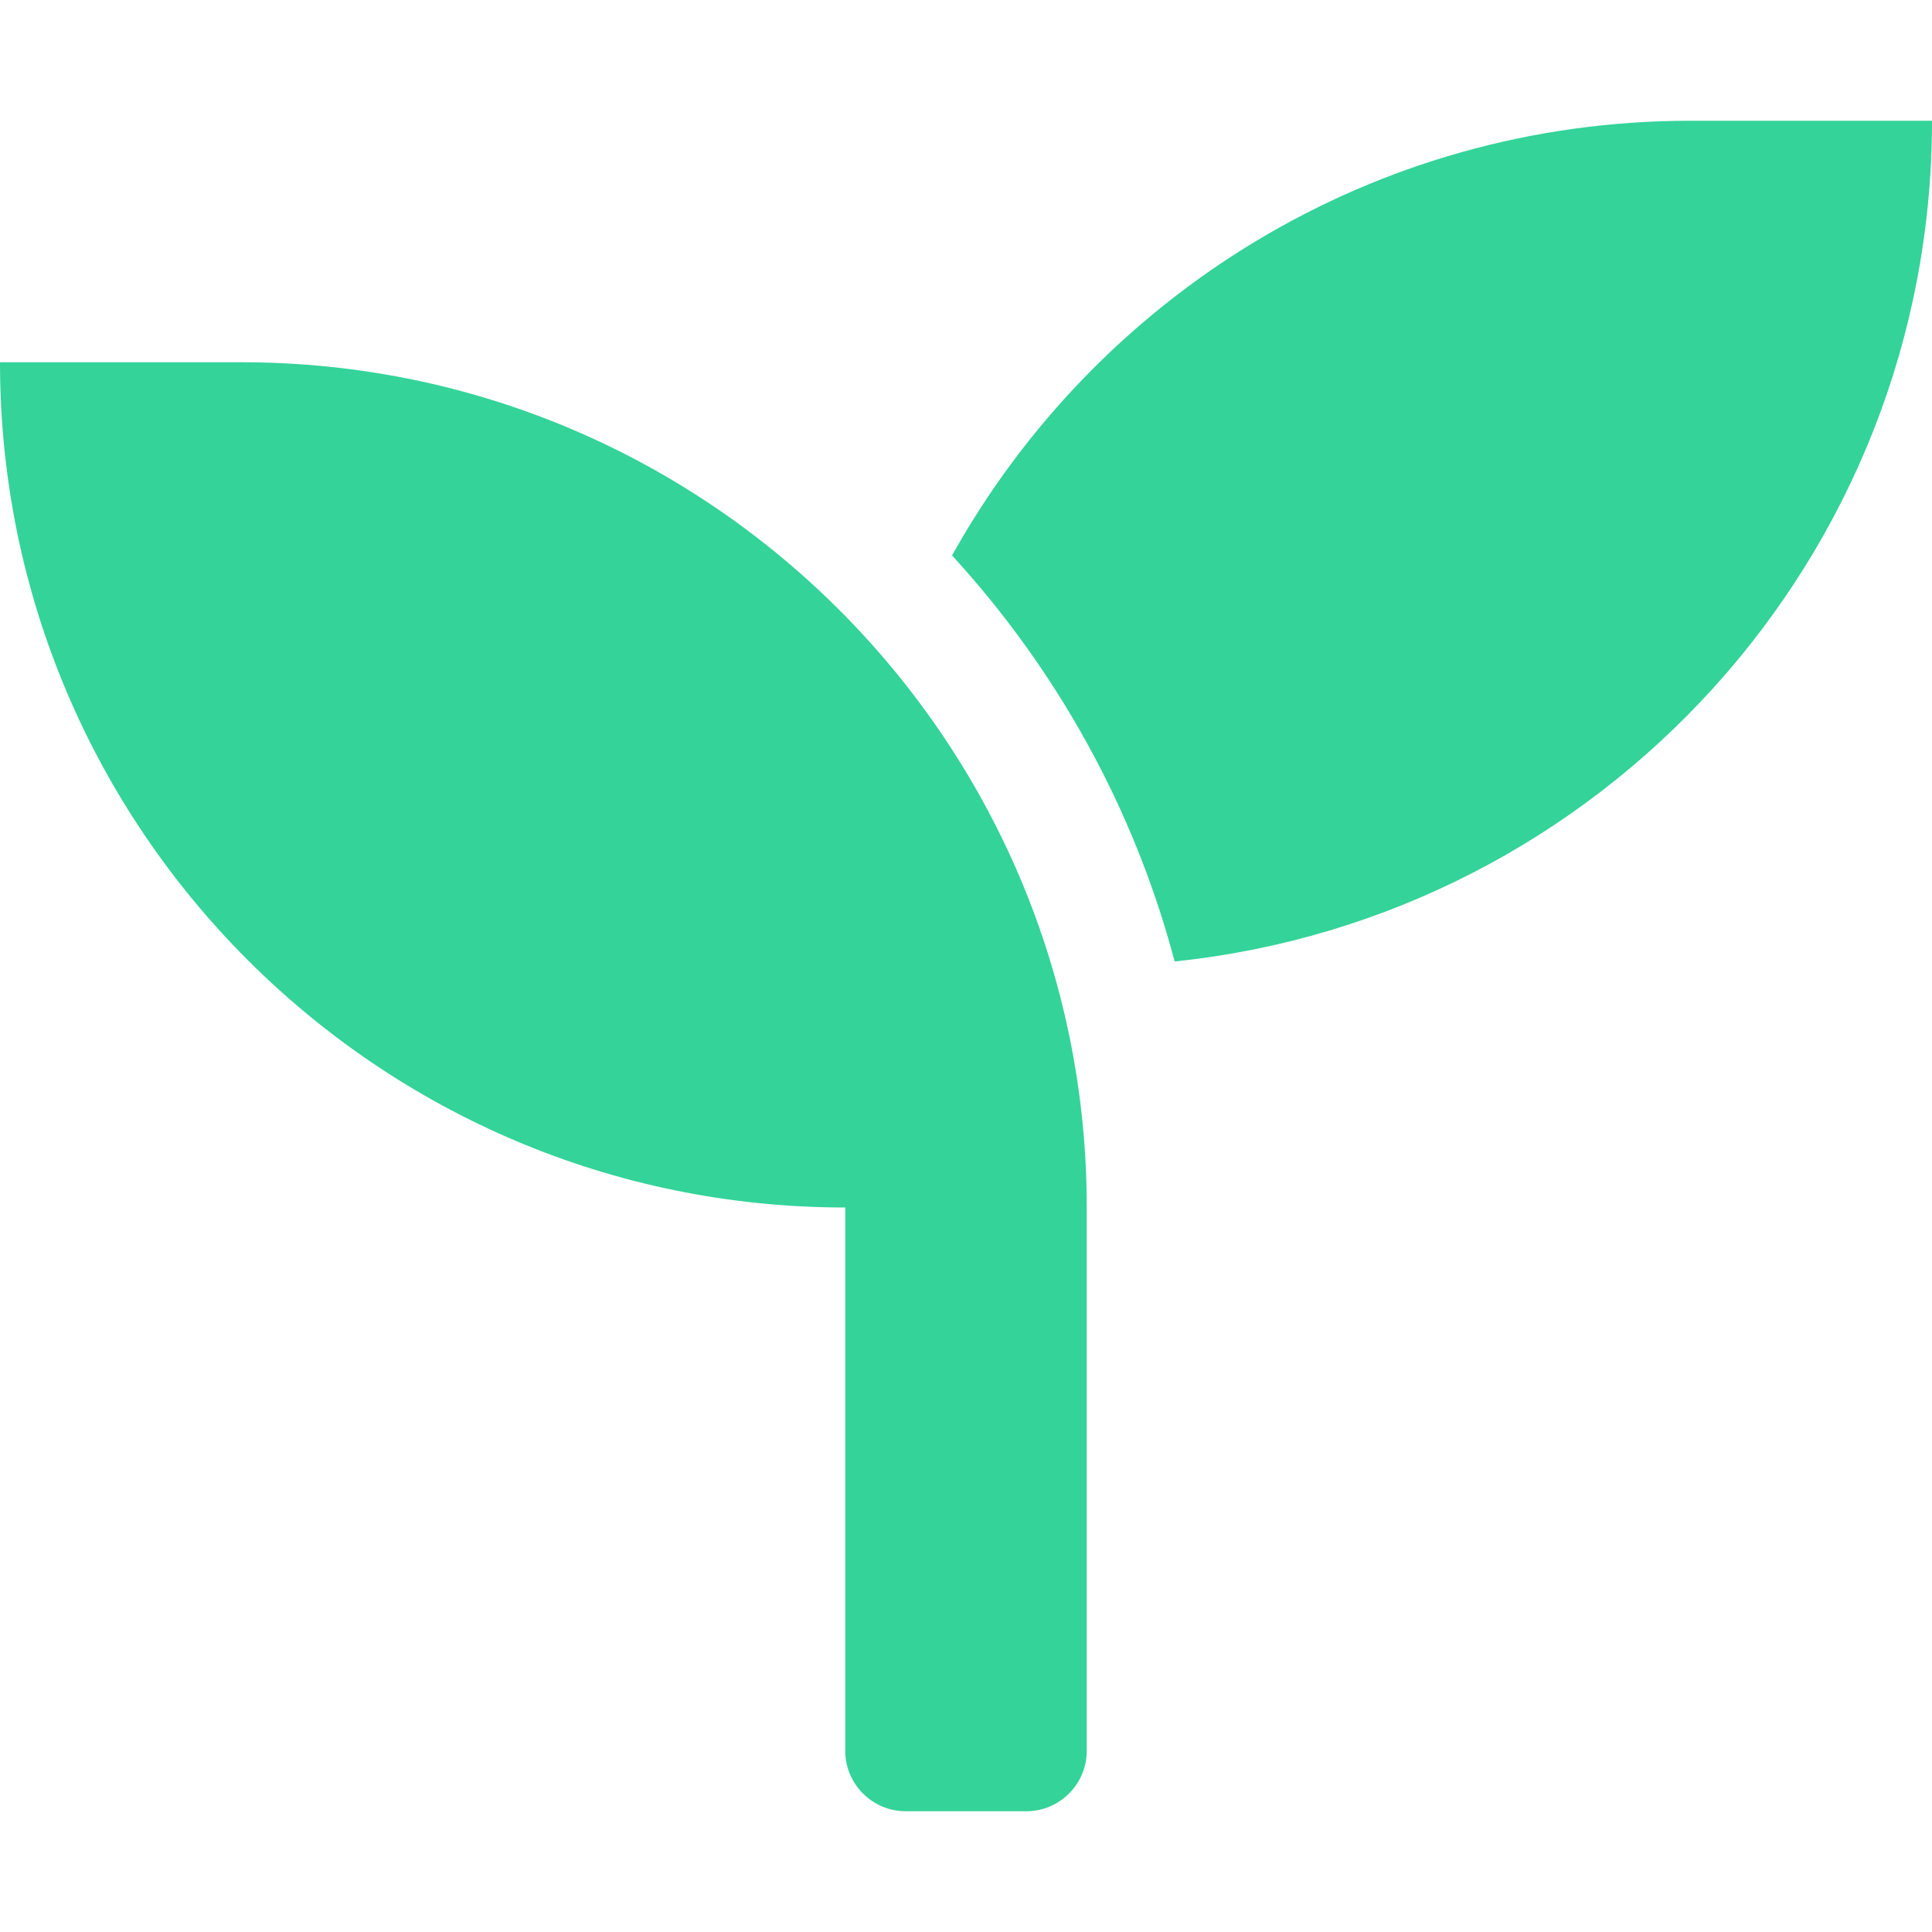
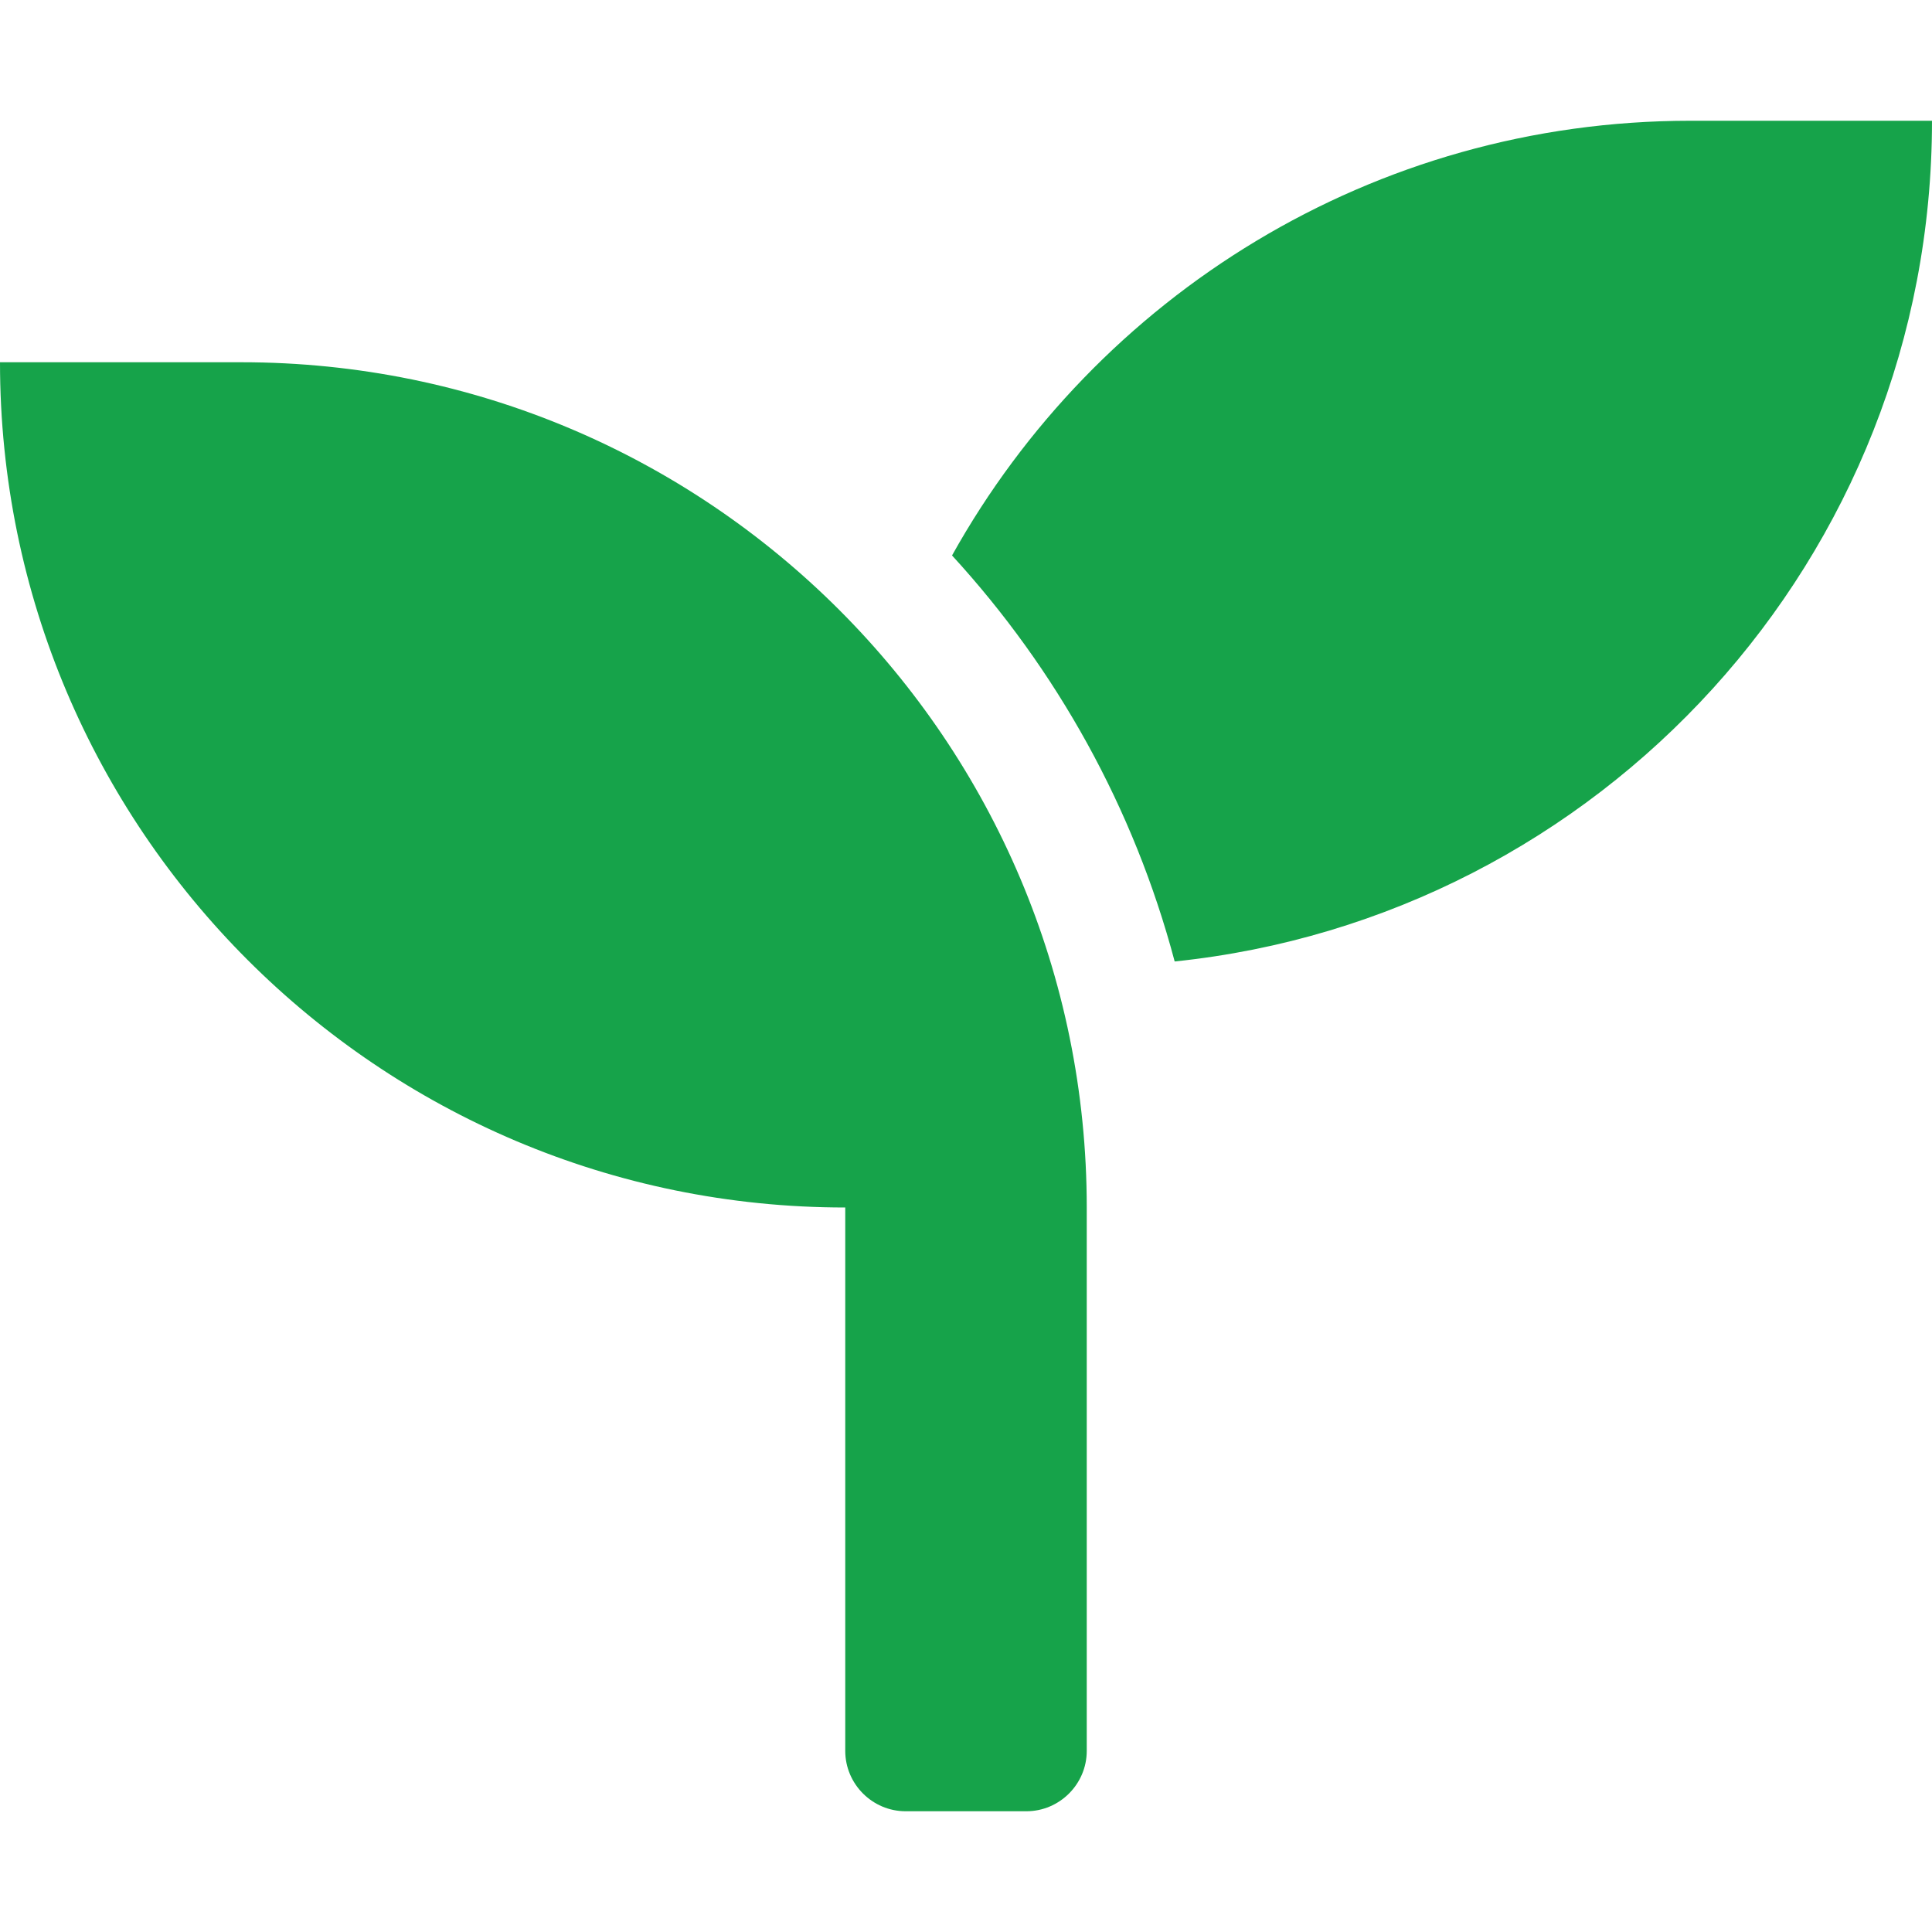
<svg xmlns="http://www.w3.org/2000/svg" aria-hidden="true" focusable="false" data-prefix="fas" data-icon="seedling" class="svg-inline--fa fa-seedling fa-w-16" role="img" viewBox="0 0 512 512">
-   <path fill="#34d399" d="M64 96H0c0 123.7 100.3 224 224 224v144c0 8.8 7.2 16 16 16h32c8.8 0 16-7.2 16-16V320C288 196.3 187.7 96 64 96zm384-64c-84.2 0-157.4 46.5-195.7 115.2 27.7 30.2 48.2 66.9 59 107.6C424 243.1 512 147.9 512 32h-64z" />
+   <path fill="#16A34A" d="M64 96H0c0 123.7 100.3 224 224 224v144c0 8.8 7.2 16 16 16h32c8.8 0 16-7.2 16-16V320C288 196.3 187.7 96 64 96zm384-64c-84.2 0-157.4 46.5-195.7 115.2 27.7 30.2 48.2 66.9 59 107.6C424 243.1 512 147.9 512 32h-64z" />
</svg>
